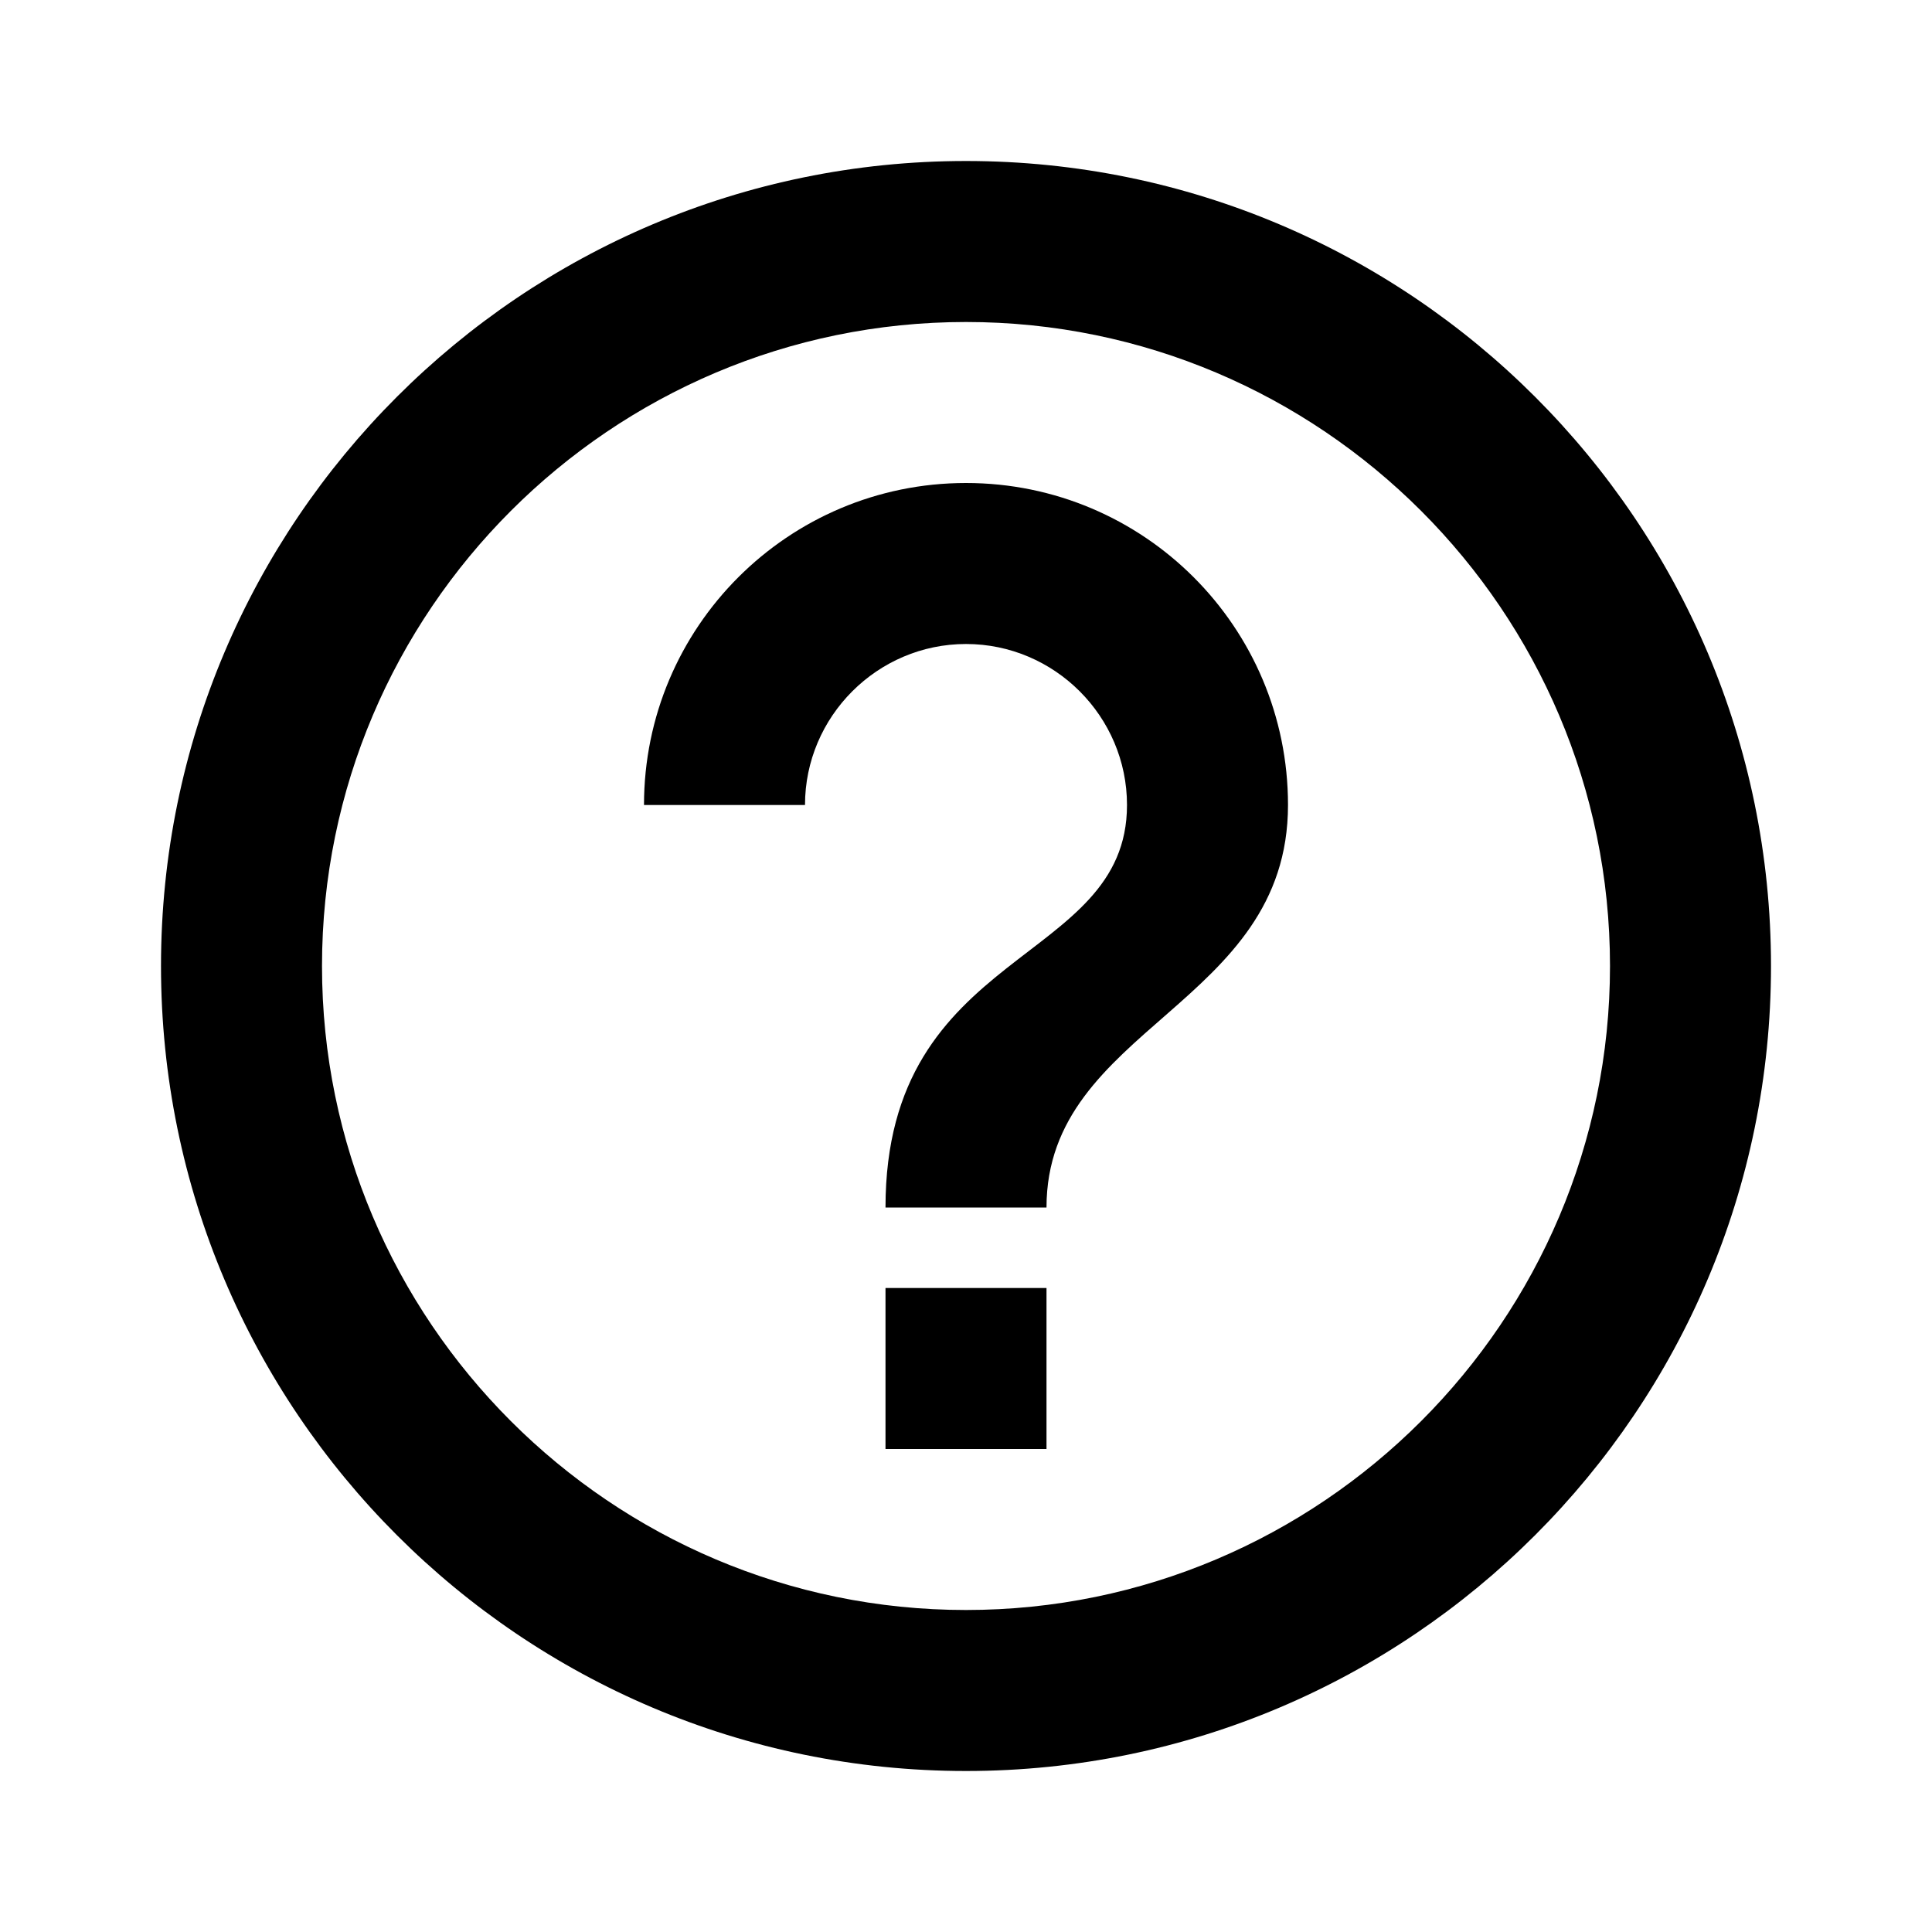
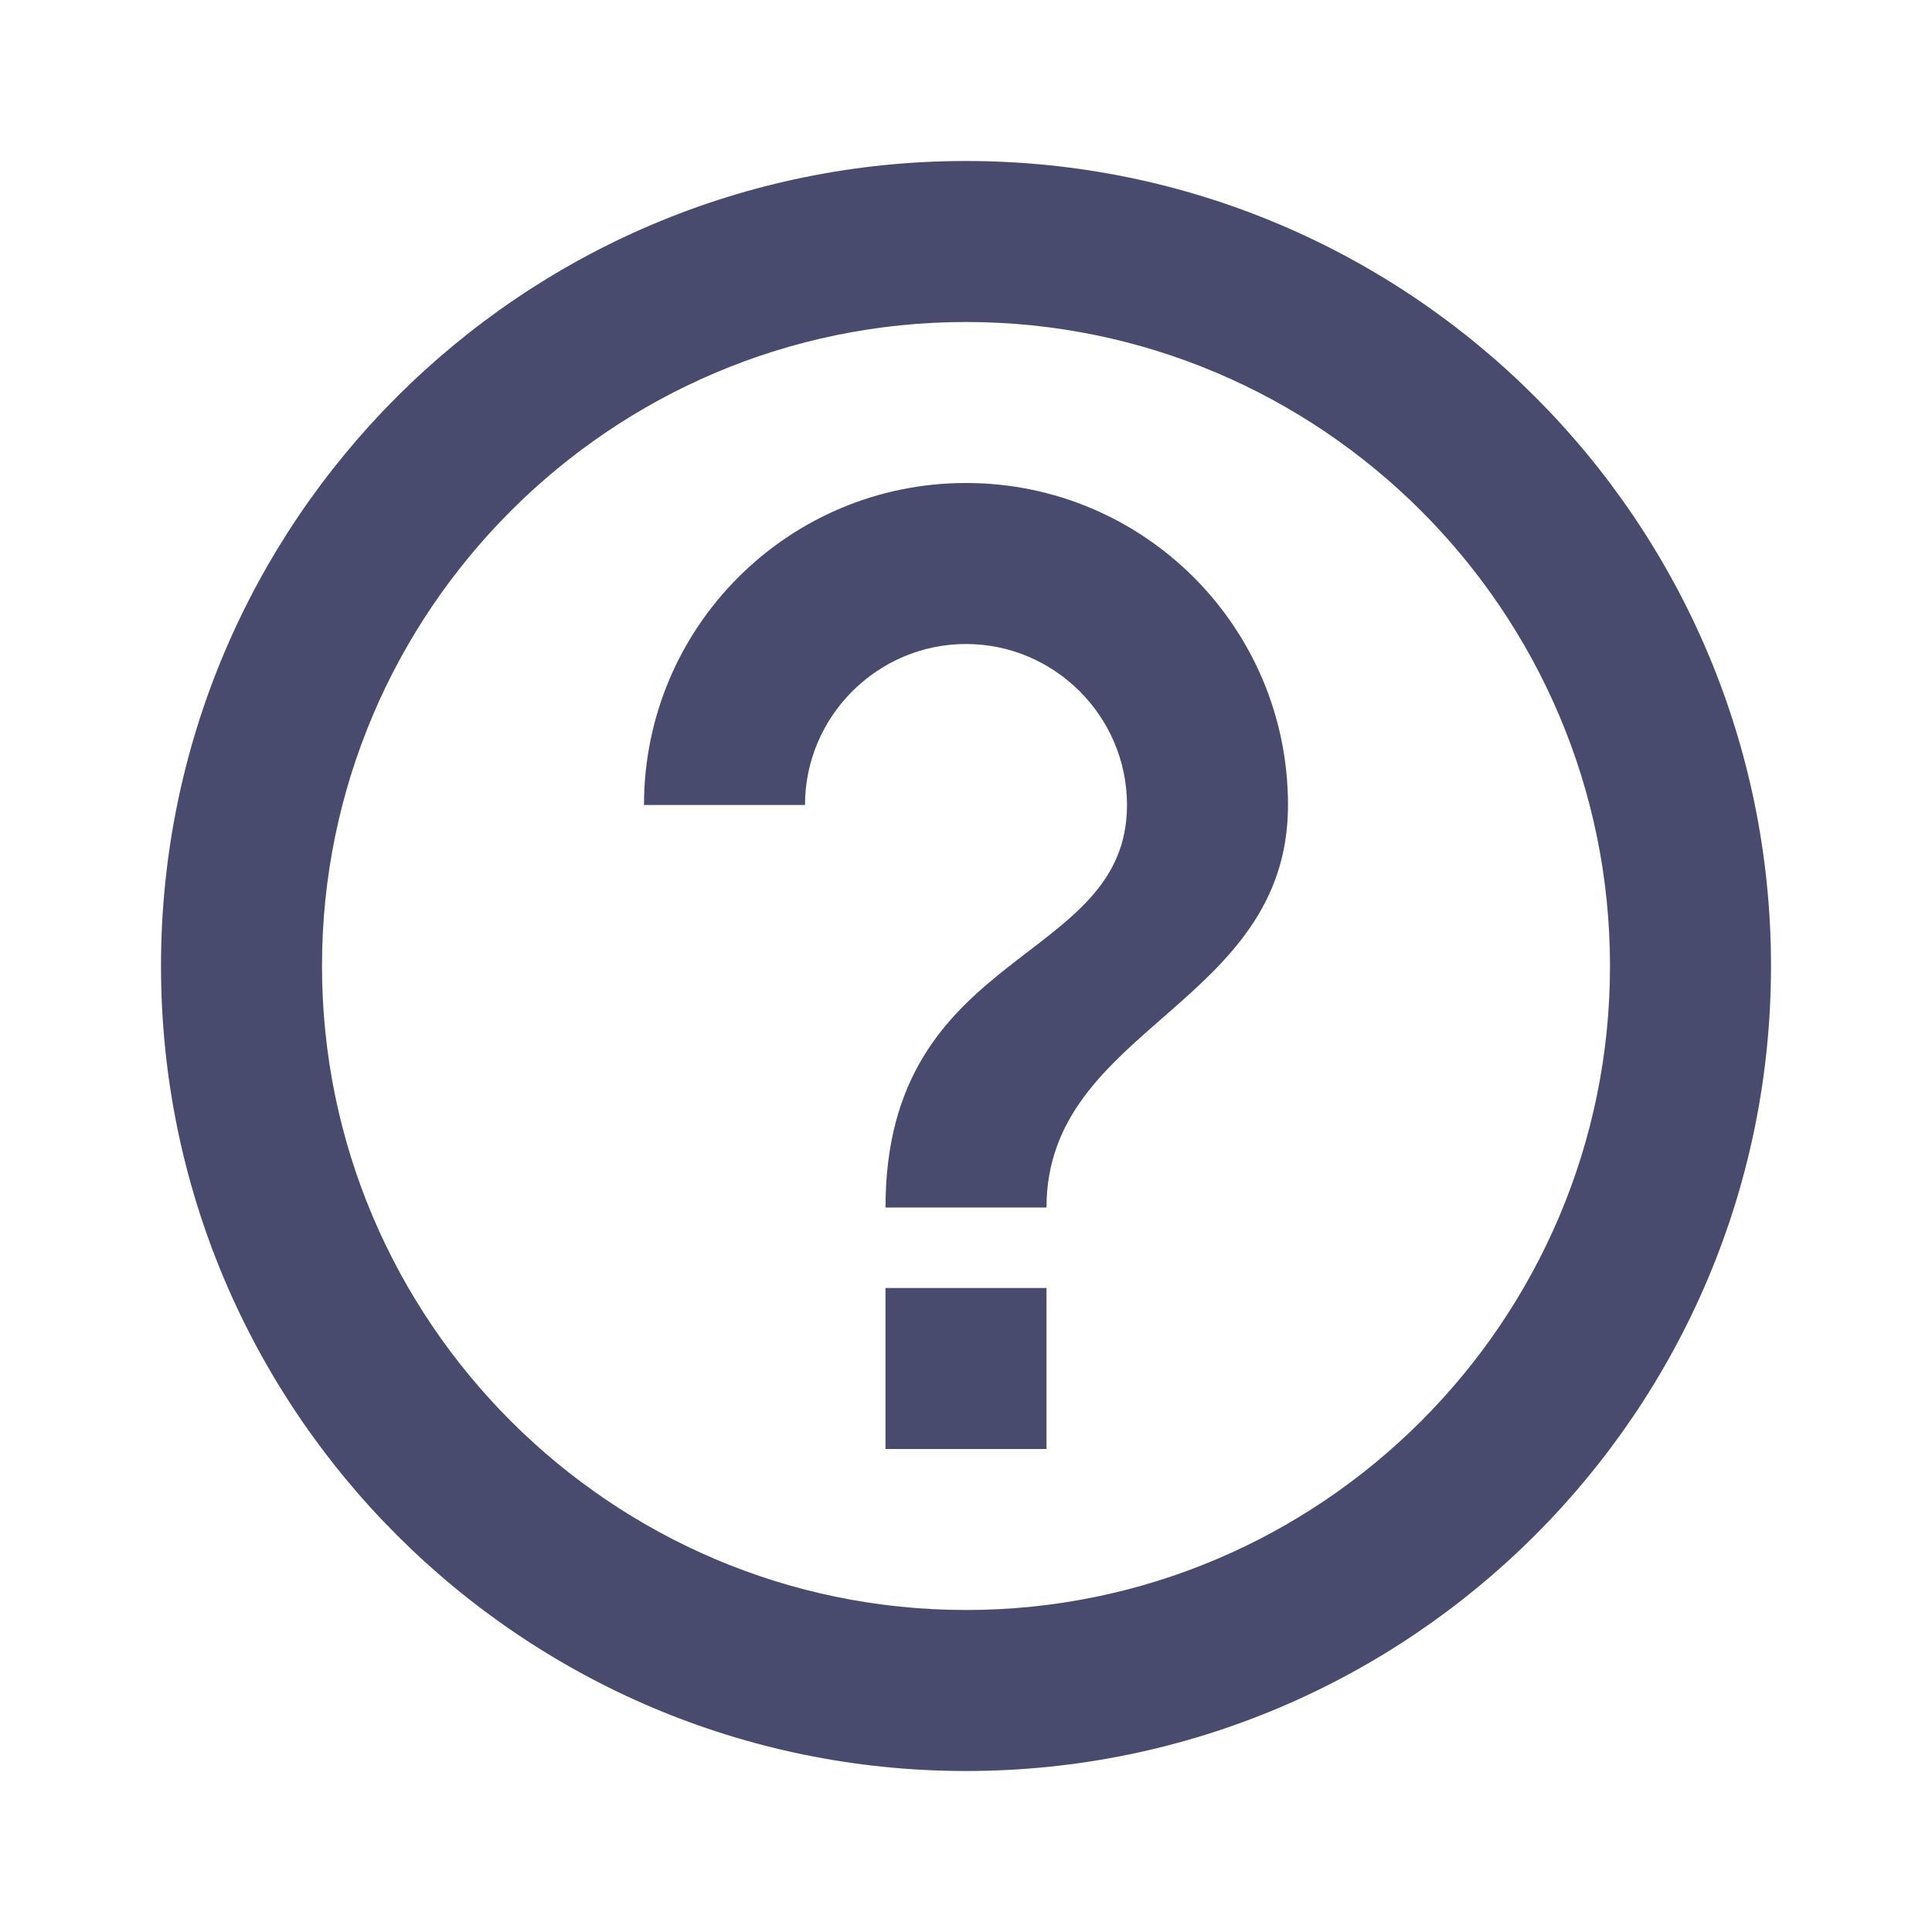
- <svg xmlns="http://www.w3.org/2000/svg" height="24" viewBox="0 0 24 24" width="24">
+ <svg xmlns="http://www.w3.org/2000/svg" id="help-outline" height="15" viewBox="0 0 24 24" width="15" fill="#484a6e">
  <path d="M0 0h24v24H0z" fill="none" />
  <path d="M11 18h2v-2h-2v2zm1-16C6.48 2 2 6.48 2 12s4.48 10 10 10 10-4.48 10-10S17.52 2 12 2zm0 18c-4.41 0-8-3.59-8-8s3.59-8 8-8 8 3.59 8 8-3.59 8-8 8zm0-14c-2.21 0-4 1.79-4 4h2c0-1.1.9-2 2-2s2 .9 2 2c0 2-3 1.75-3 5h2c0-2.25 3-2.5 3-5 0-2.21-1.79-4-4-4z" />
</svg>
